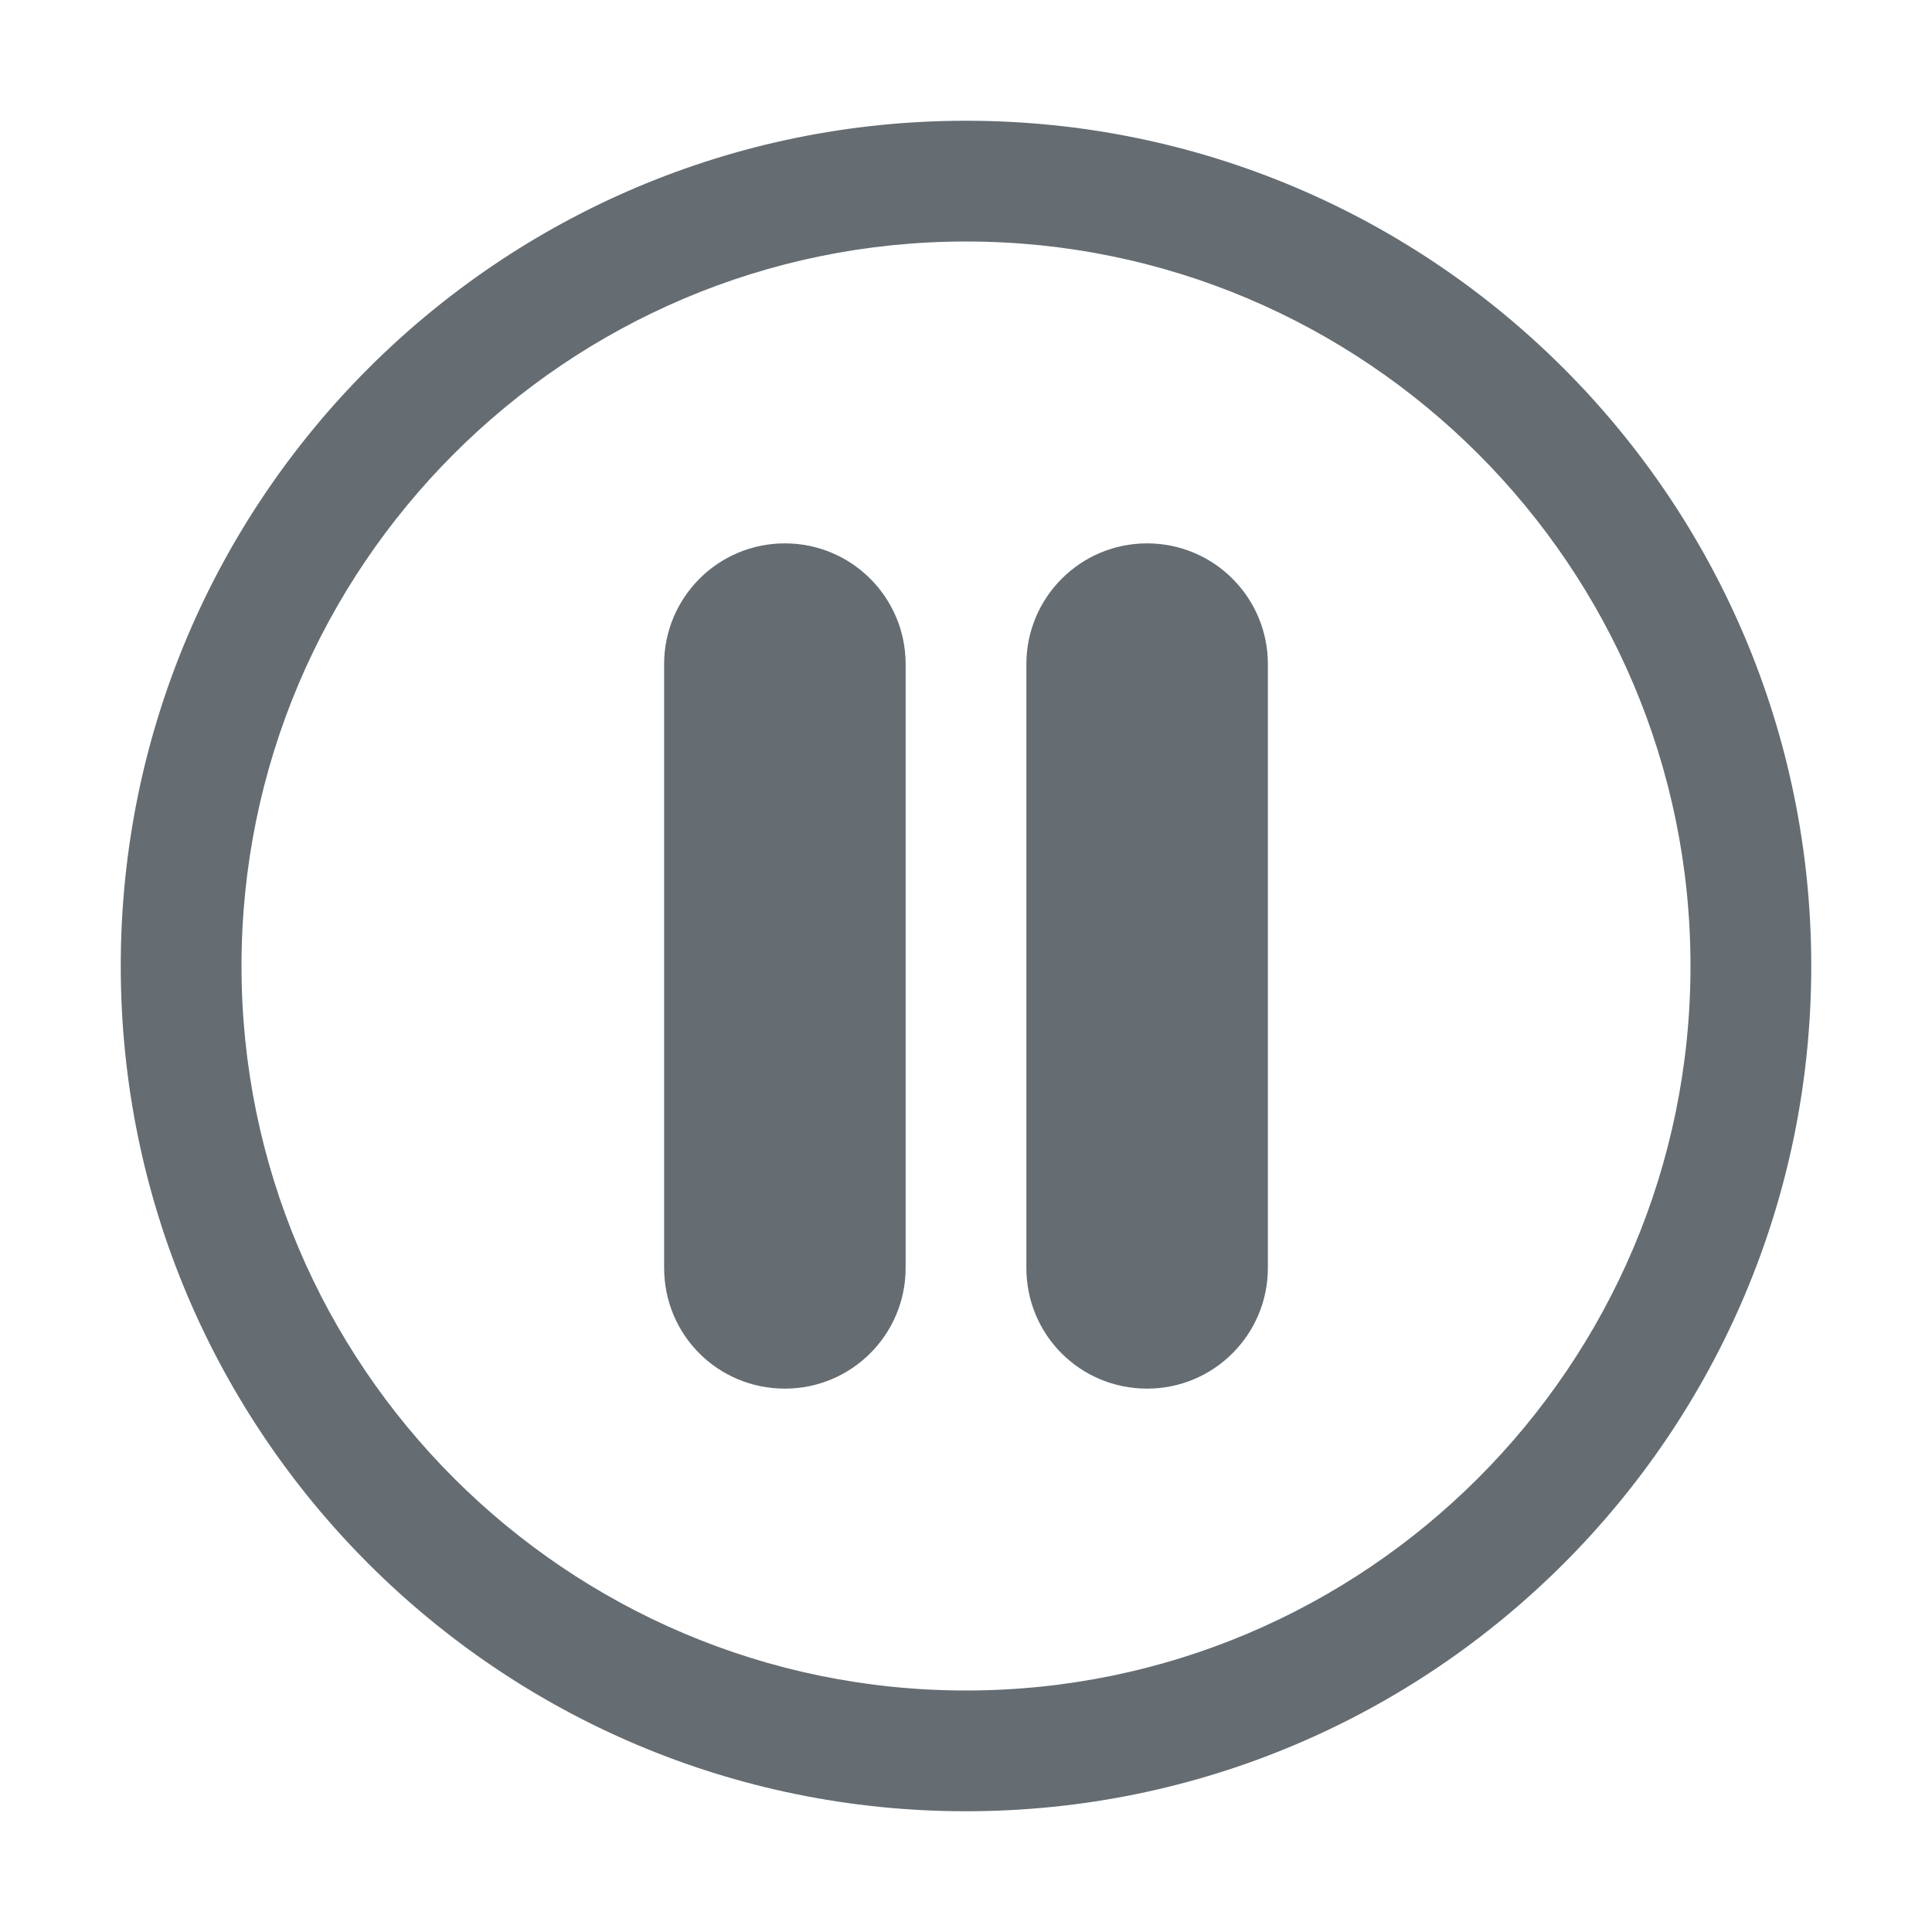
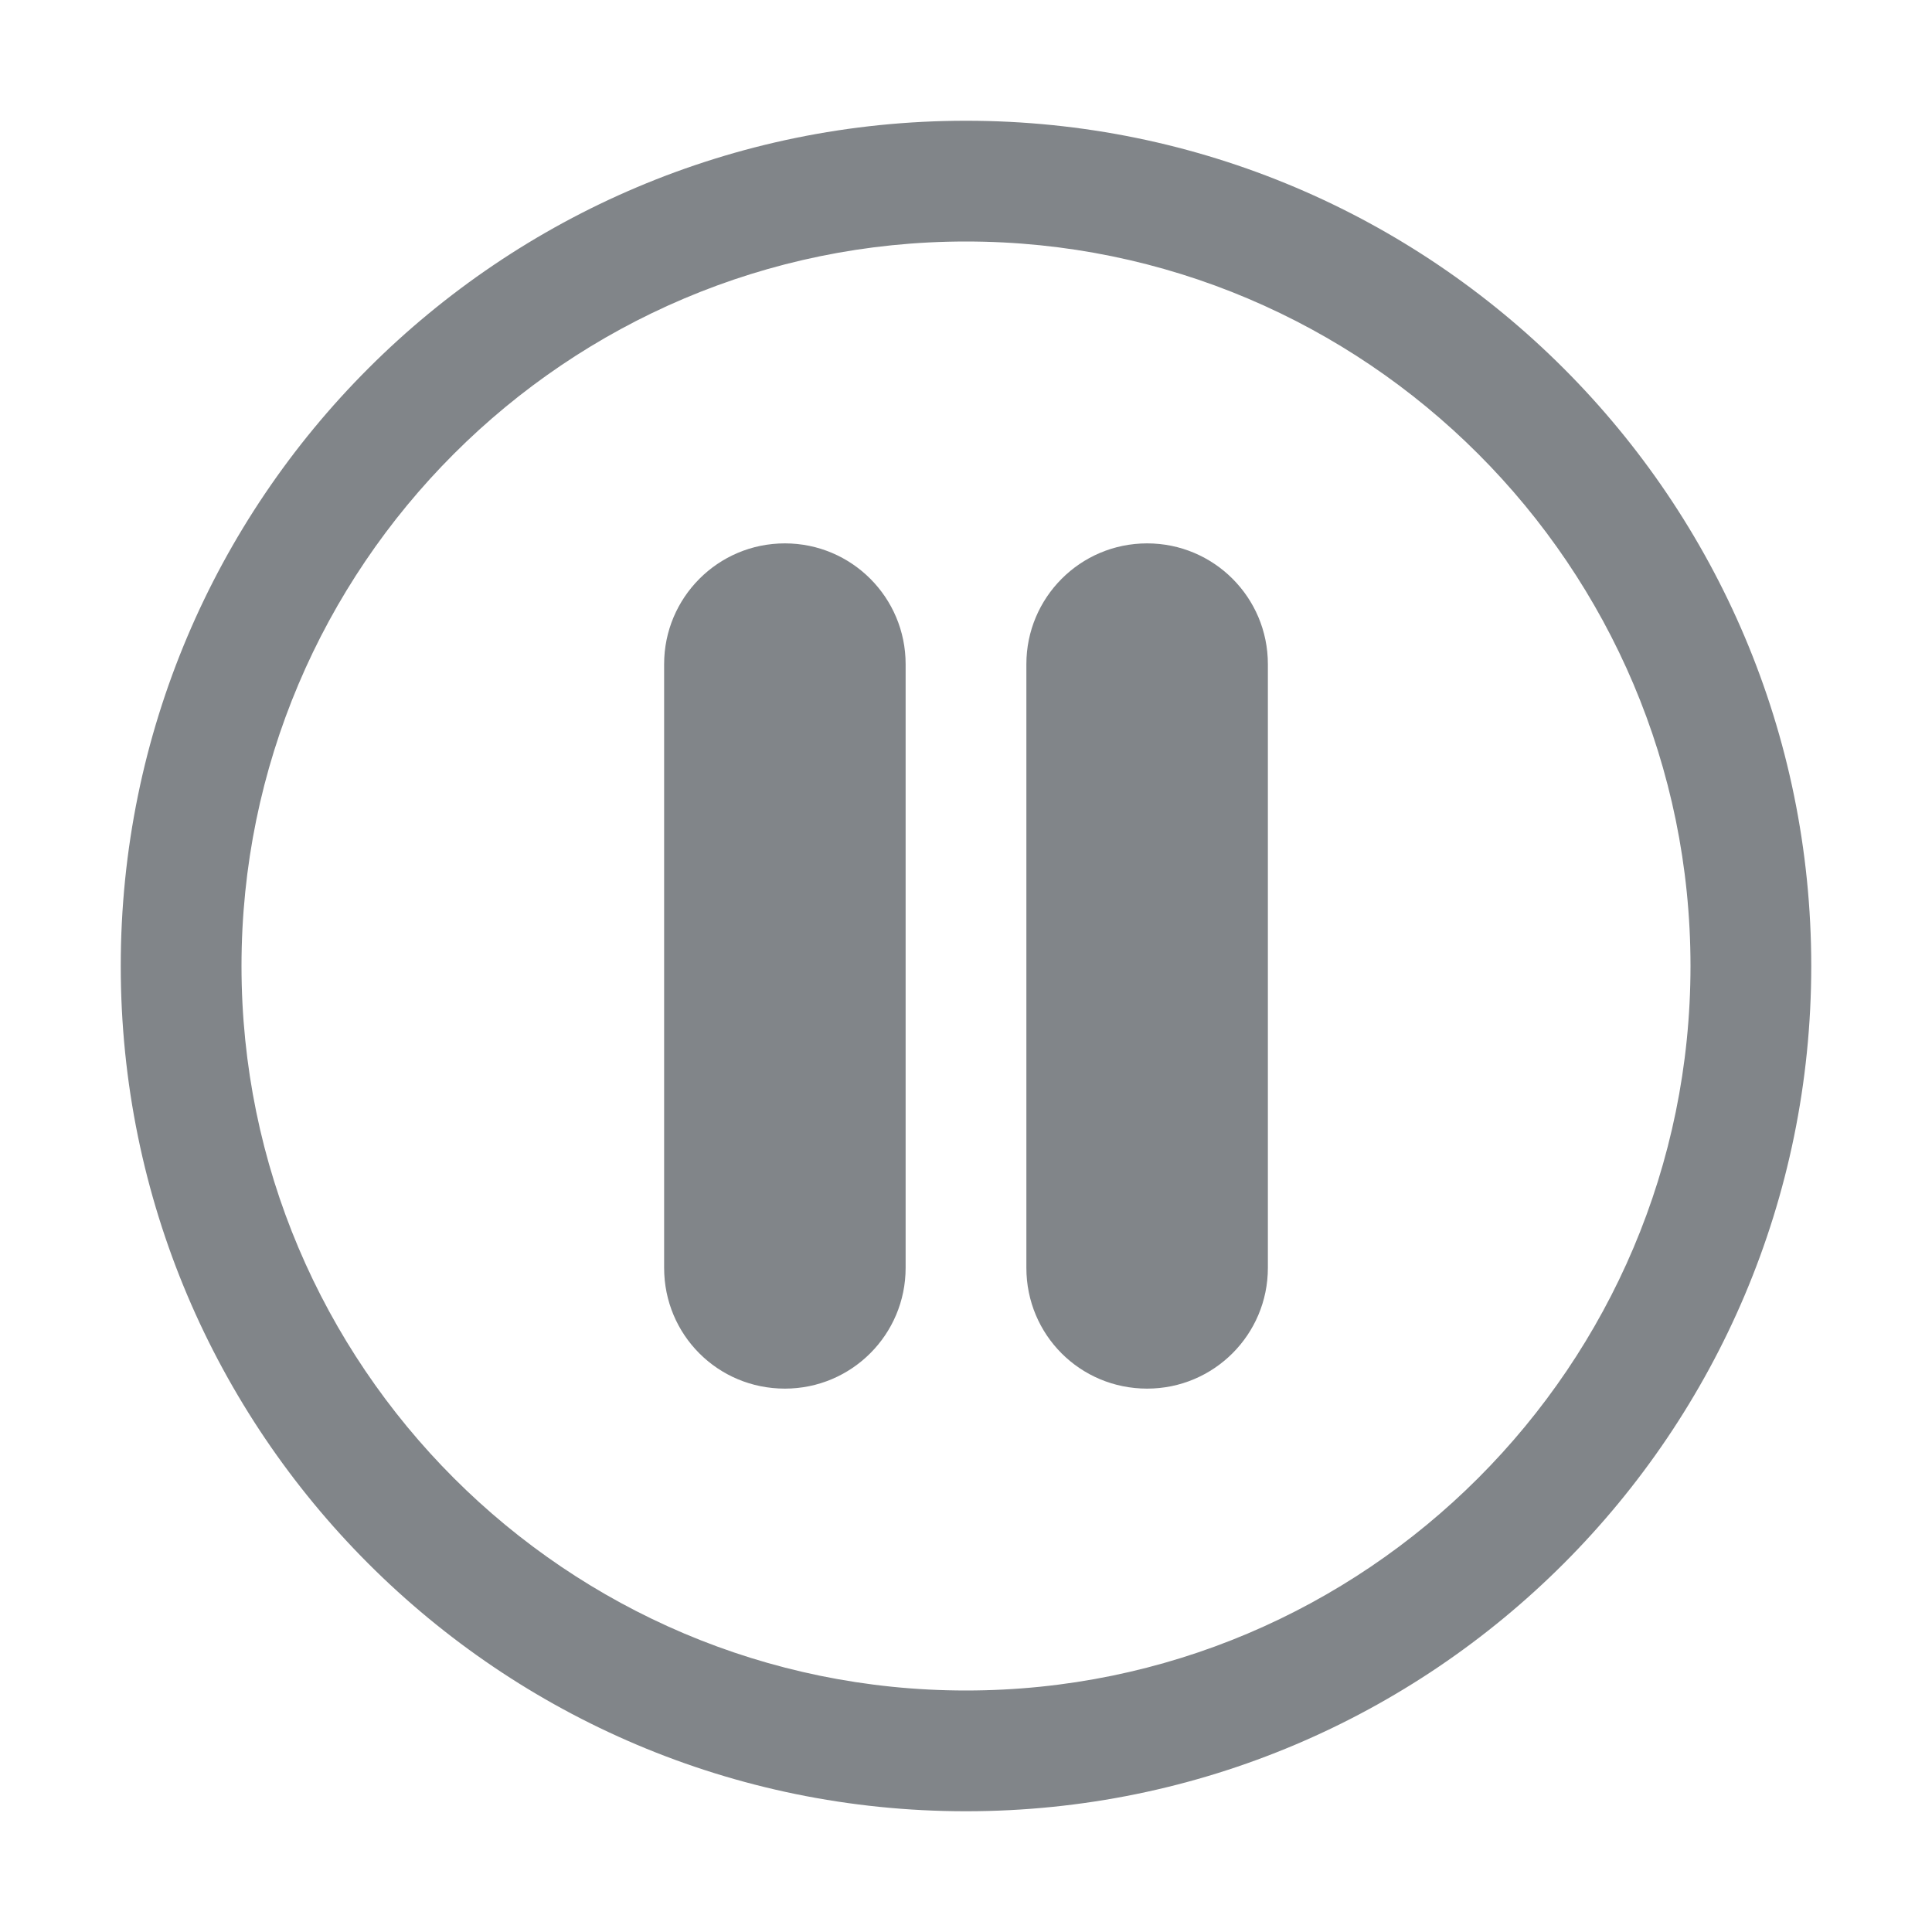
<svg xmlns="http://www.w3.org/2000/svg" width="32" height="32" viewBox="0 0 32 32" fill="none">
-   <path d="M13 9C11.89 9 11 9.9 11 11V21C11 22.11 11.89 23 13 23C14.105 23 15 22.105 15 21V11C15 9.895 14.105 9 13 9Z" fill="#656C72" />
-   <path fill-rule="evenodd" clip-rule="evenodd" d="M16 2C8.27 2 2 8.27 2 16C2 23.73 8.27 30 16 30C23.73 30 30 23.73 30 16C30 8.27 23.73 2 16 2ZM16 4C22.62 4 28 9.38 28 16C28 22.62 22.62 28 16 28C9.38 28 4 22.62 4 16C4 9.38 9.38 4 16 4Z" fill="#656C72" />
-   <path d="M19 9C17.89 9 17 9.9 17 11V21C17 22.11 17.89 23 19 23C20.105 23 21 22.105 21 21V11C21 9.895 20.105 9 19 9Z" fill="#656C72" />
+   <path d="M13 9C11.89 9 11 9.9 11 11V21C11 22.11 11.89 23 13 23C14.105 23 15 22.105 15 21V11C15 9.895 14.105 9 13 9Z" fill="#818589" />
+   <path fill-rule="evenodd" clip-rule="evenodd" d="M16 2C8.27 2 2 8.27 2 16C2 23.73 8.27 30 16 30C23.73 30 30 23.73 30 16C30 8.27 23.73 2 16 2ZM16 4C22.62 4 28 9.38 28 16C28 22.62 22.62 28 16 28C9.38 28 4 22.62 4 16C4 9.38 9.38 4 16 4Z" fill="#818589" />
+   <path d="M19 9C17.89 9 17 9.9 17 11V21C17 22.11 17.89 23 19 23C20.105 23 21 22.105 21 21V11C21 9.895 20.105 9 19 9Z" fill="#818589" />
</svg>
